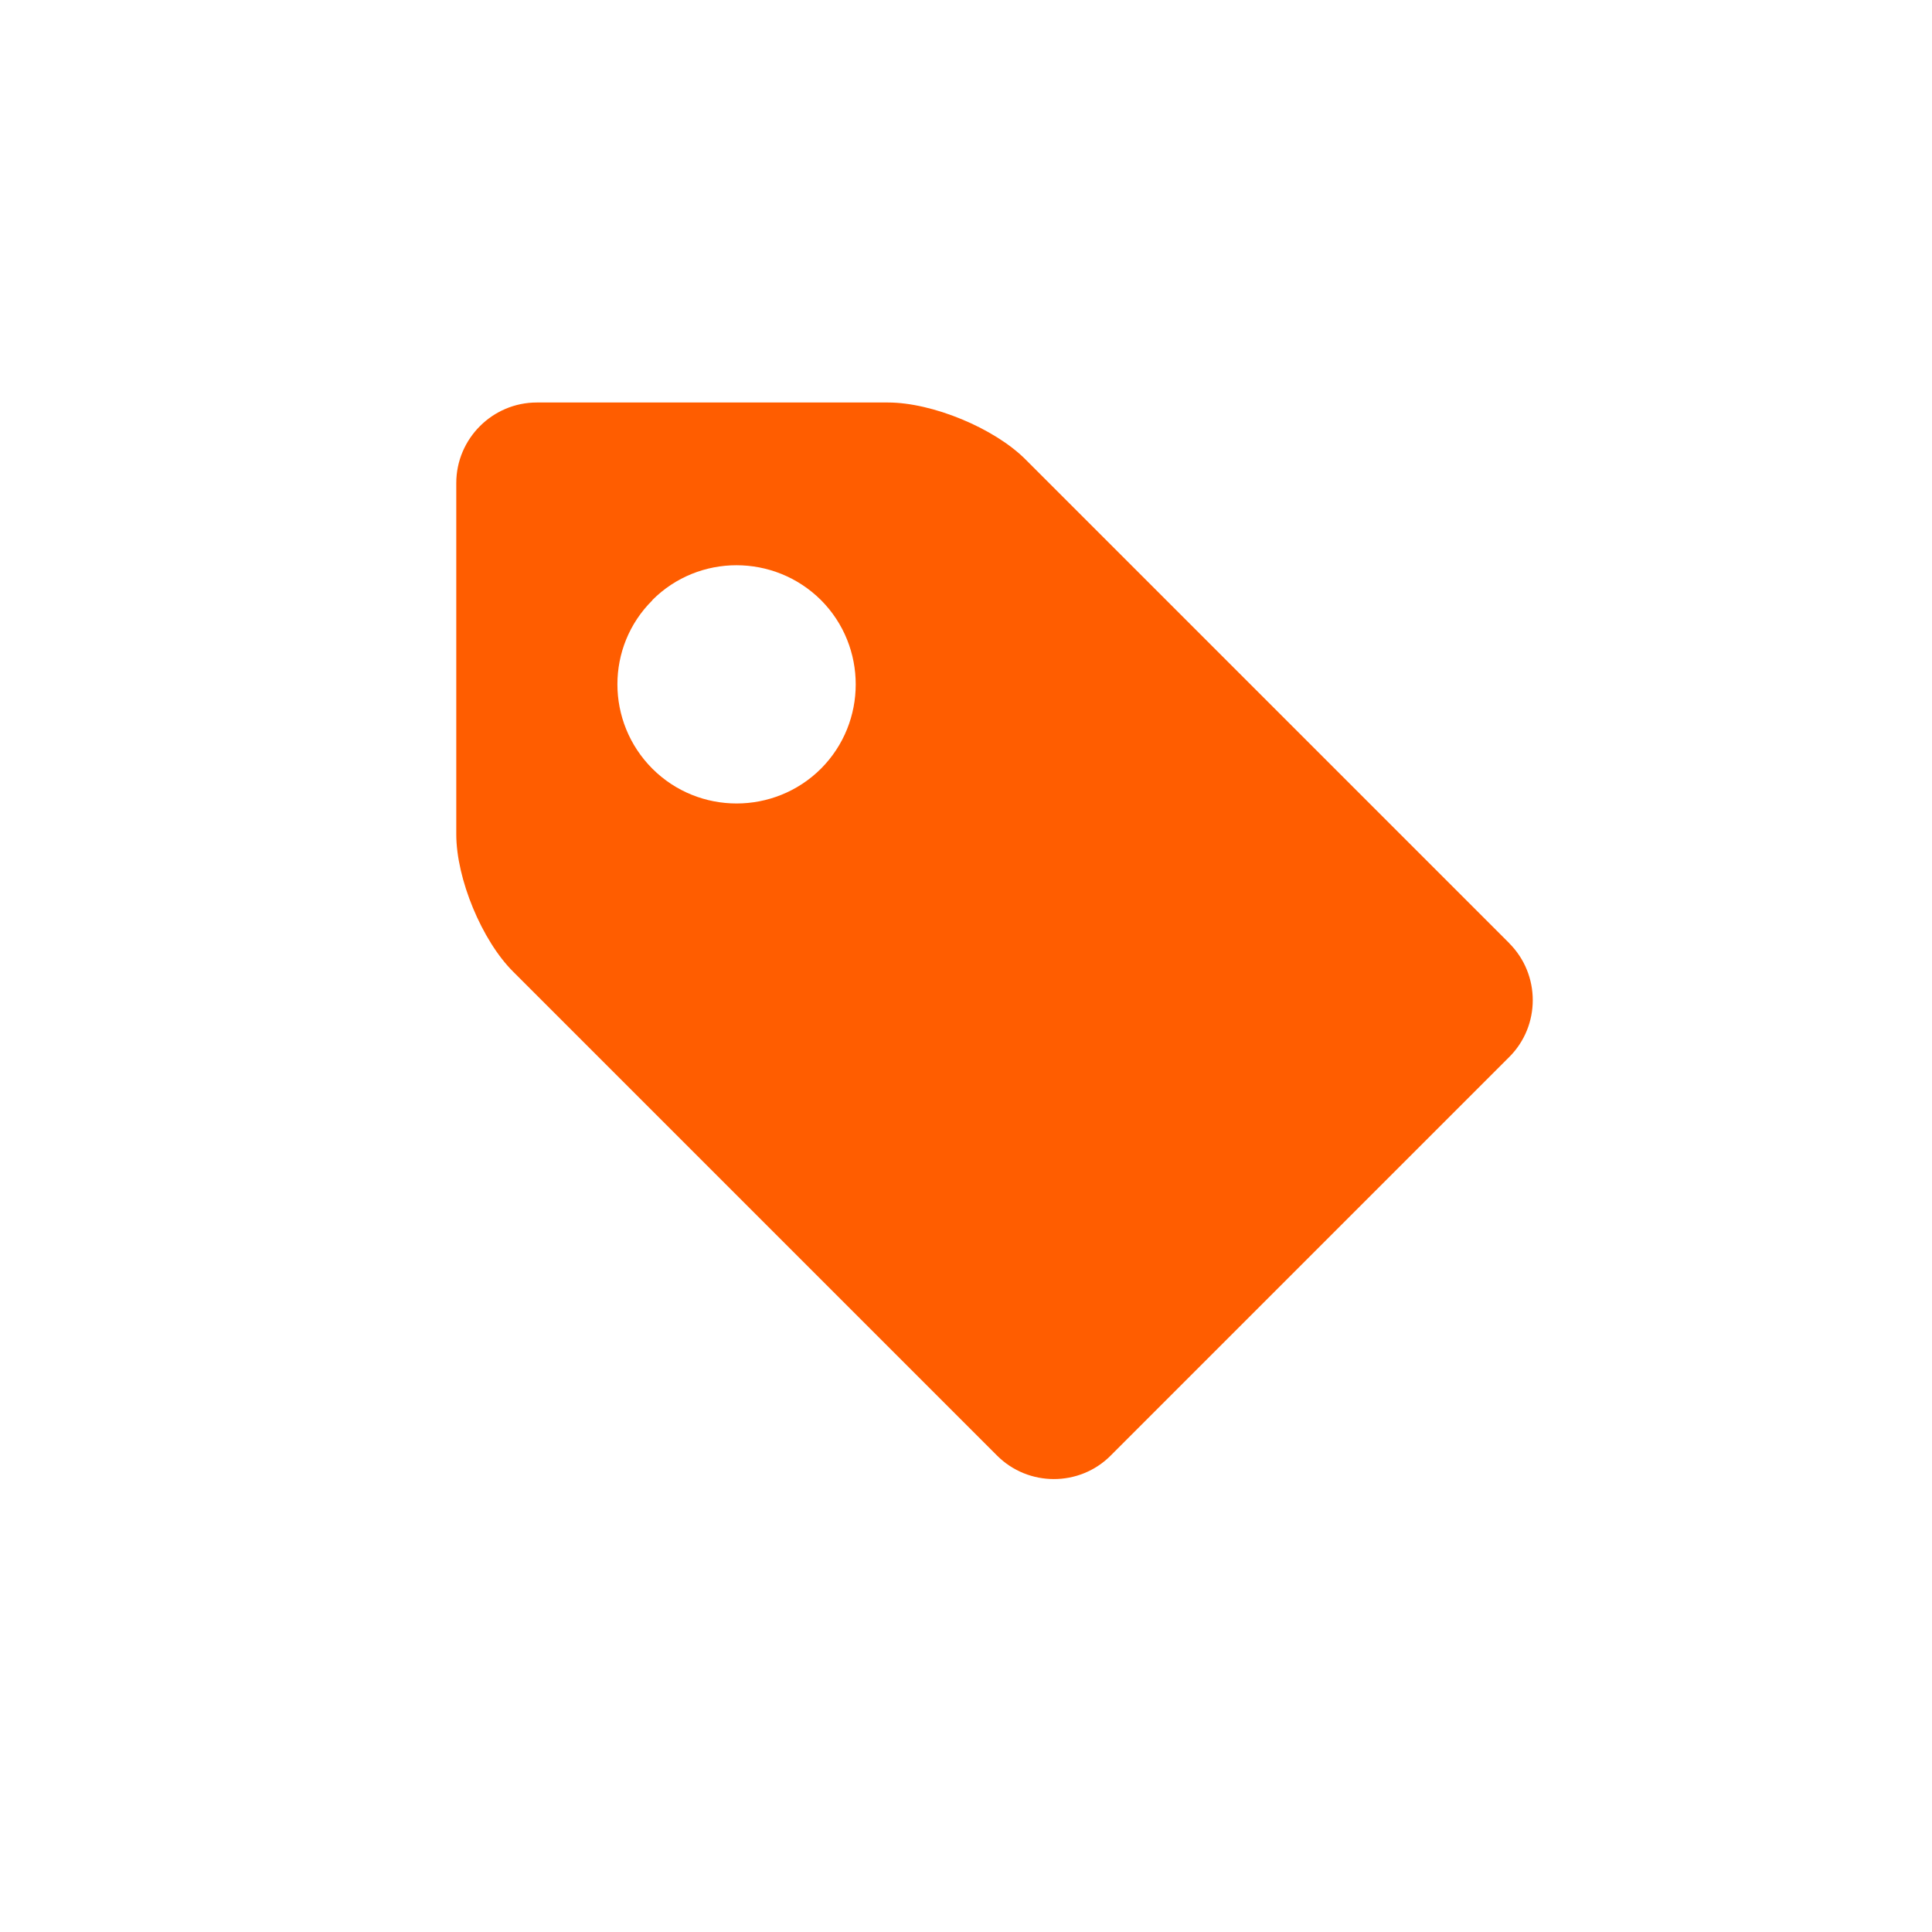
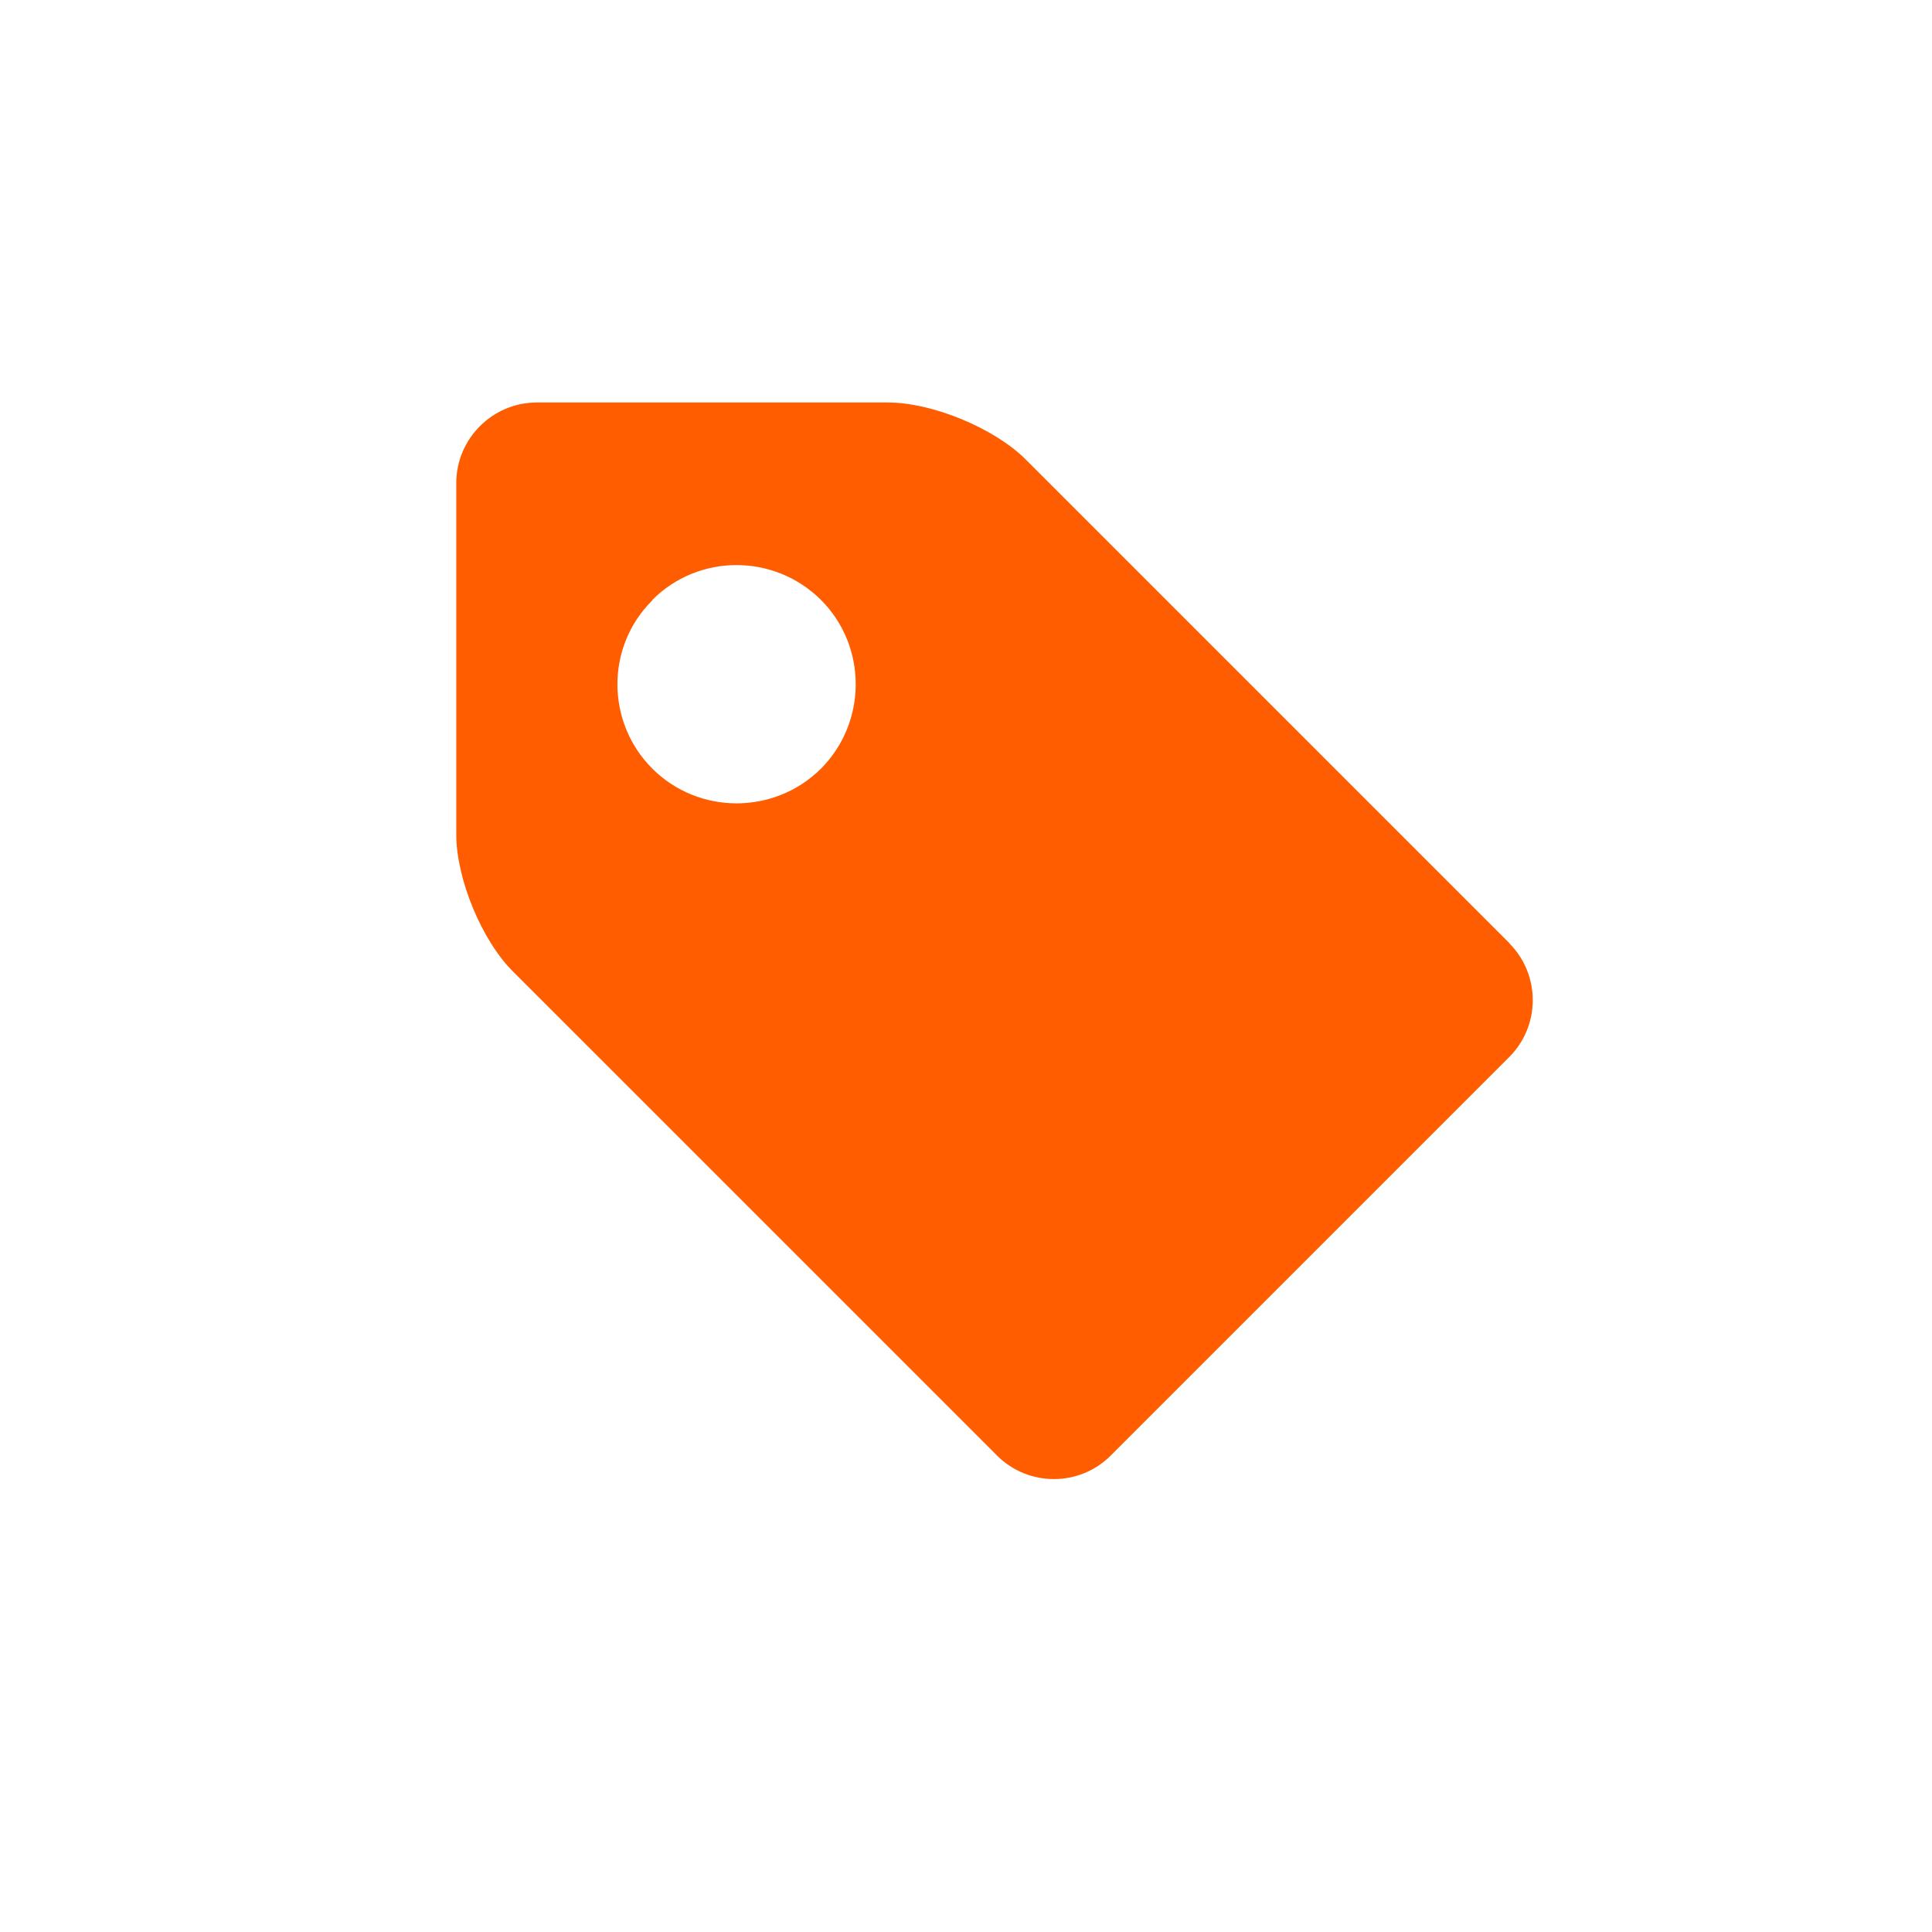
<svg xmlns="http://www.w3.org/2000/svg" width="24" height="24" viewBox="0 0 24 24">
  <style>* { fill: #FF5D00 }</style>
  <g id="tag">
-     <path d="M18.748 11.717c.39.39.39 1.025 0 1.414l-4.95 4.95c-.388.39-1.024.39-1.413 0l-6.01-6.01c-.39-.388-.707-1.156-.707-1.706V6c0-.55.45-1 1-1h4.363c.55 0 1.32.318 1.708.707l6.01 6.01zM8.104 7.457c-.58.575-.578 1.513 0 2.092.577.576 1.515.576 2.094 0 .576-.578.576-1.517 0-2.095-.58-.576-1.518-.577-2.094 0z" />
+     <path d="M18.748 11.717c.39.39.39 1.025 0 1.414l-4.95 4.95c-.388.39-1.024.39-1.413 0l-6.01-6.01c-.39-.386-.707-1.154-.707-1.704V6c0-.55.45-1 1-1h4.363c.55 0 1.32.318 1.71.707l6.01 6.01zM8.104 7.457c-.58.575-.578 1.513 0 2.092.577.574 1.515.574 2.094 0 .576-.58.576-1.52 0-2.097-.58-.576-1.518-.577-2.094 0z" />
  </g>
</svg>
